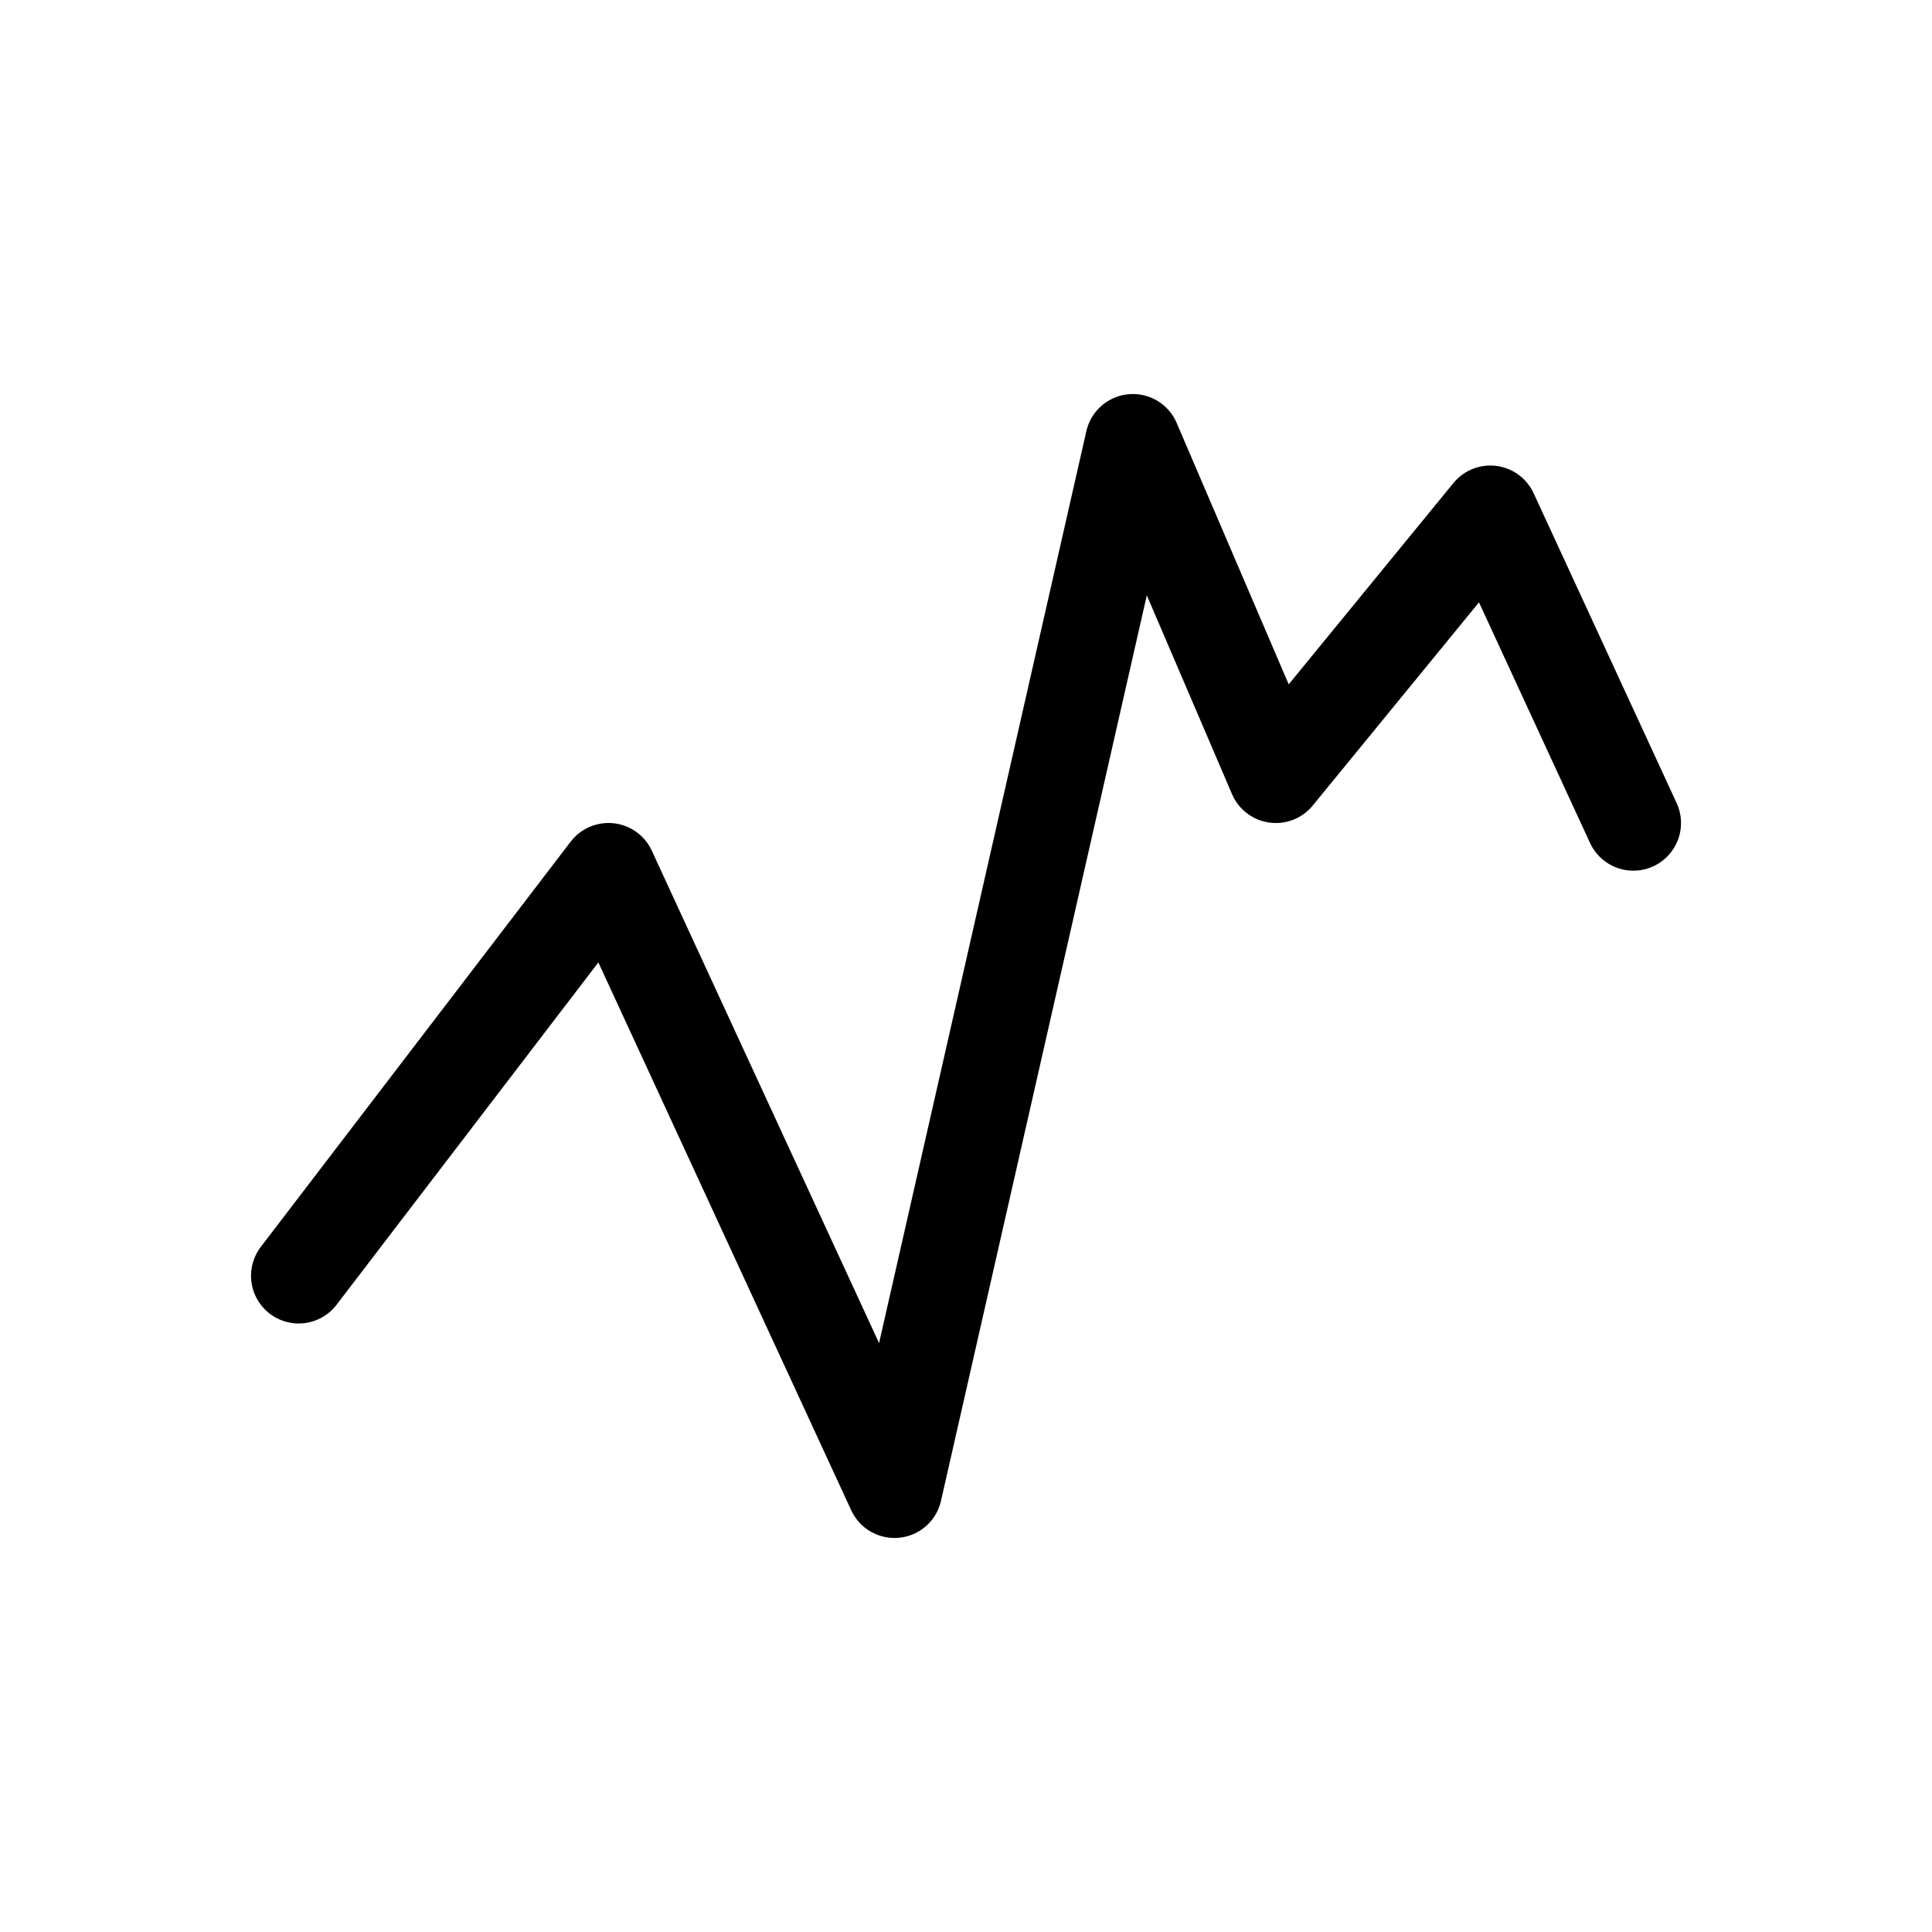
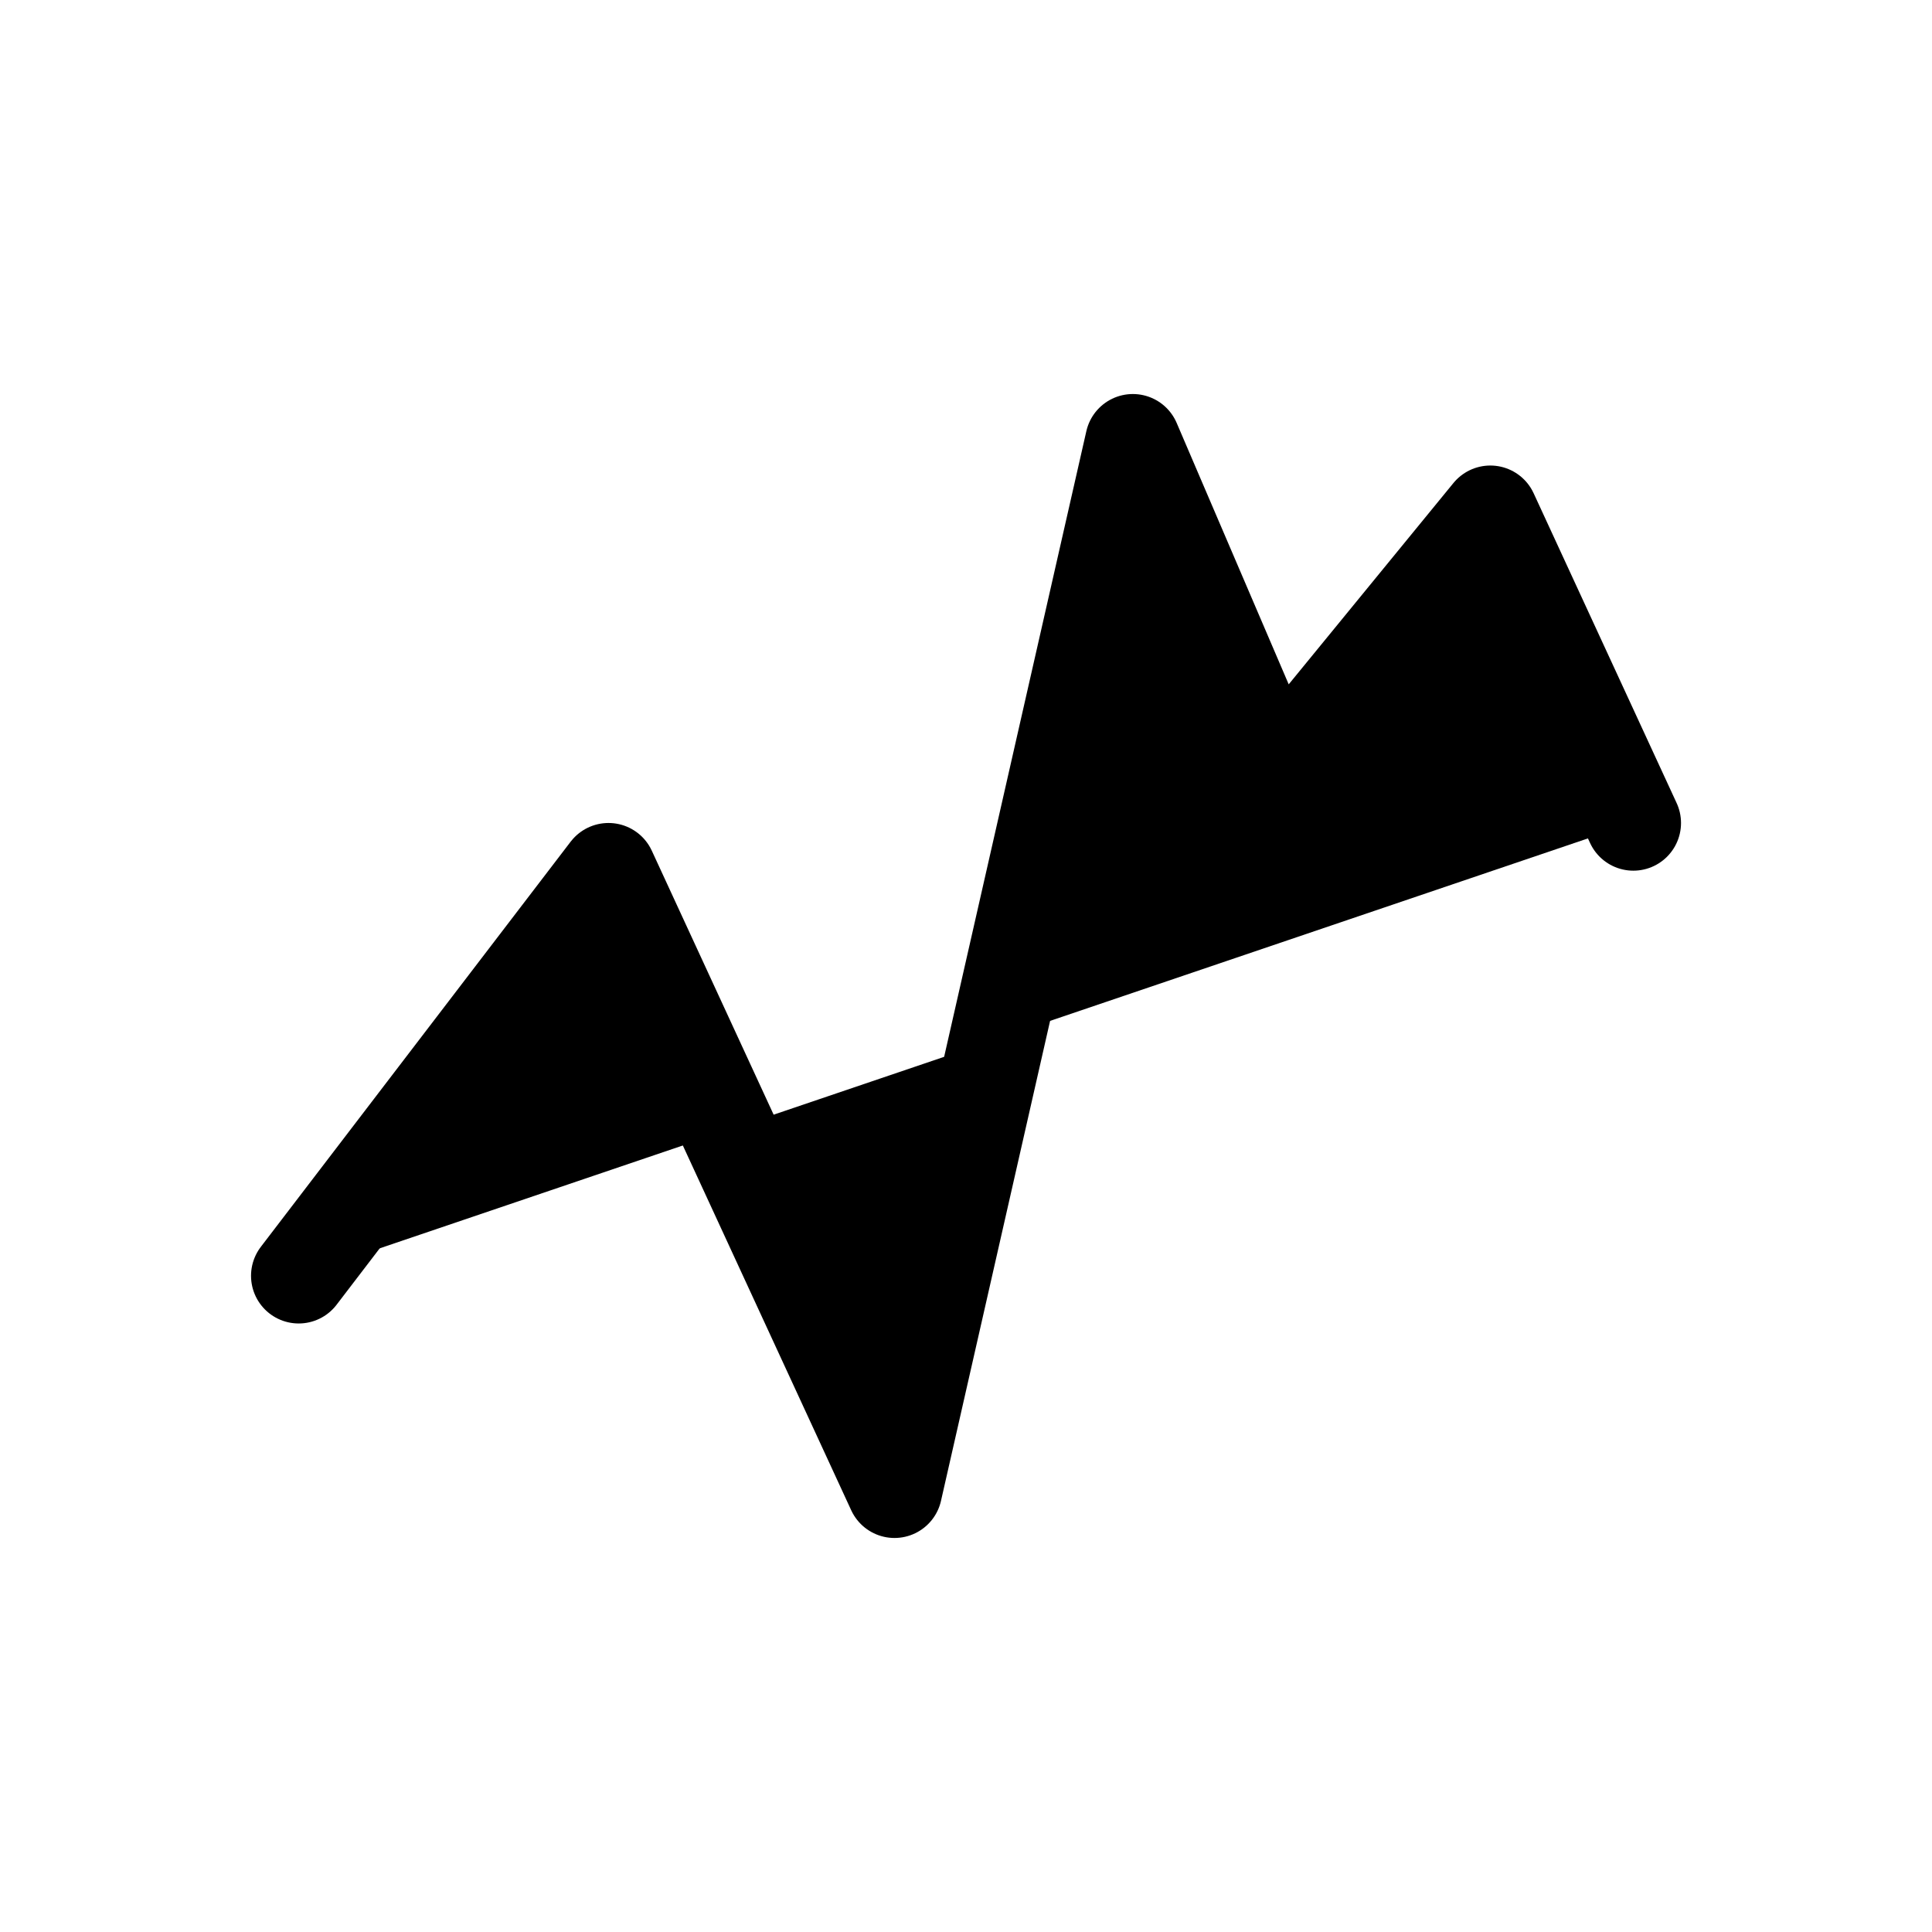
<svg xmlns="http://www.w3.org/2000/svg" width="800px" height="800px" viewBox="0 0 50.8 50.8">
  <g style="display:inline">
-     <path d="M7.854 33.546 16 22.893l7.52 16.293 6.267-27.572 3.76 8.773 5.64-6.893 3.76 8.146" style="fill:none;stroke:currentColor;stroke-width:2.507;stroke-linecap:round;stroke-linejoin:round" />
+     <path d="M7.854 33.546 16 22.893l7.52 16.293 6.267-27.572 3.76 8.773 5.64-6.893 3.76 8.146" style="fill:currentColor;stroke:currentColor;stroke-width:2.507;stroke-linecap:round;stroke-linejoin:round" />
  </g>
</svg>
